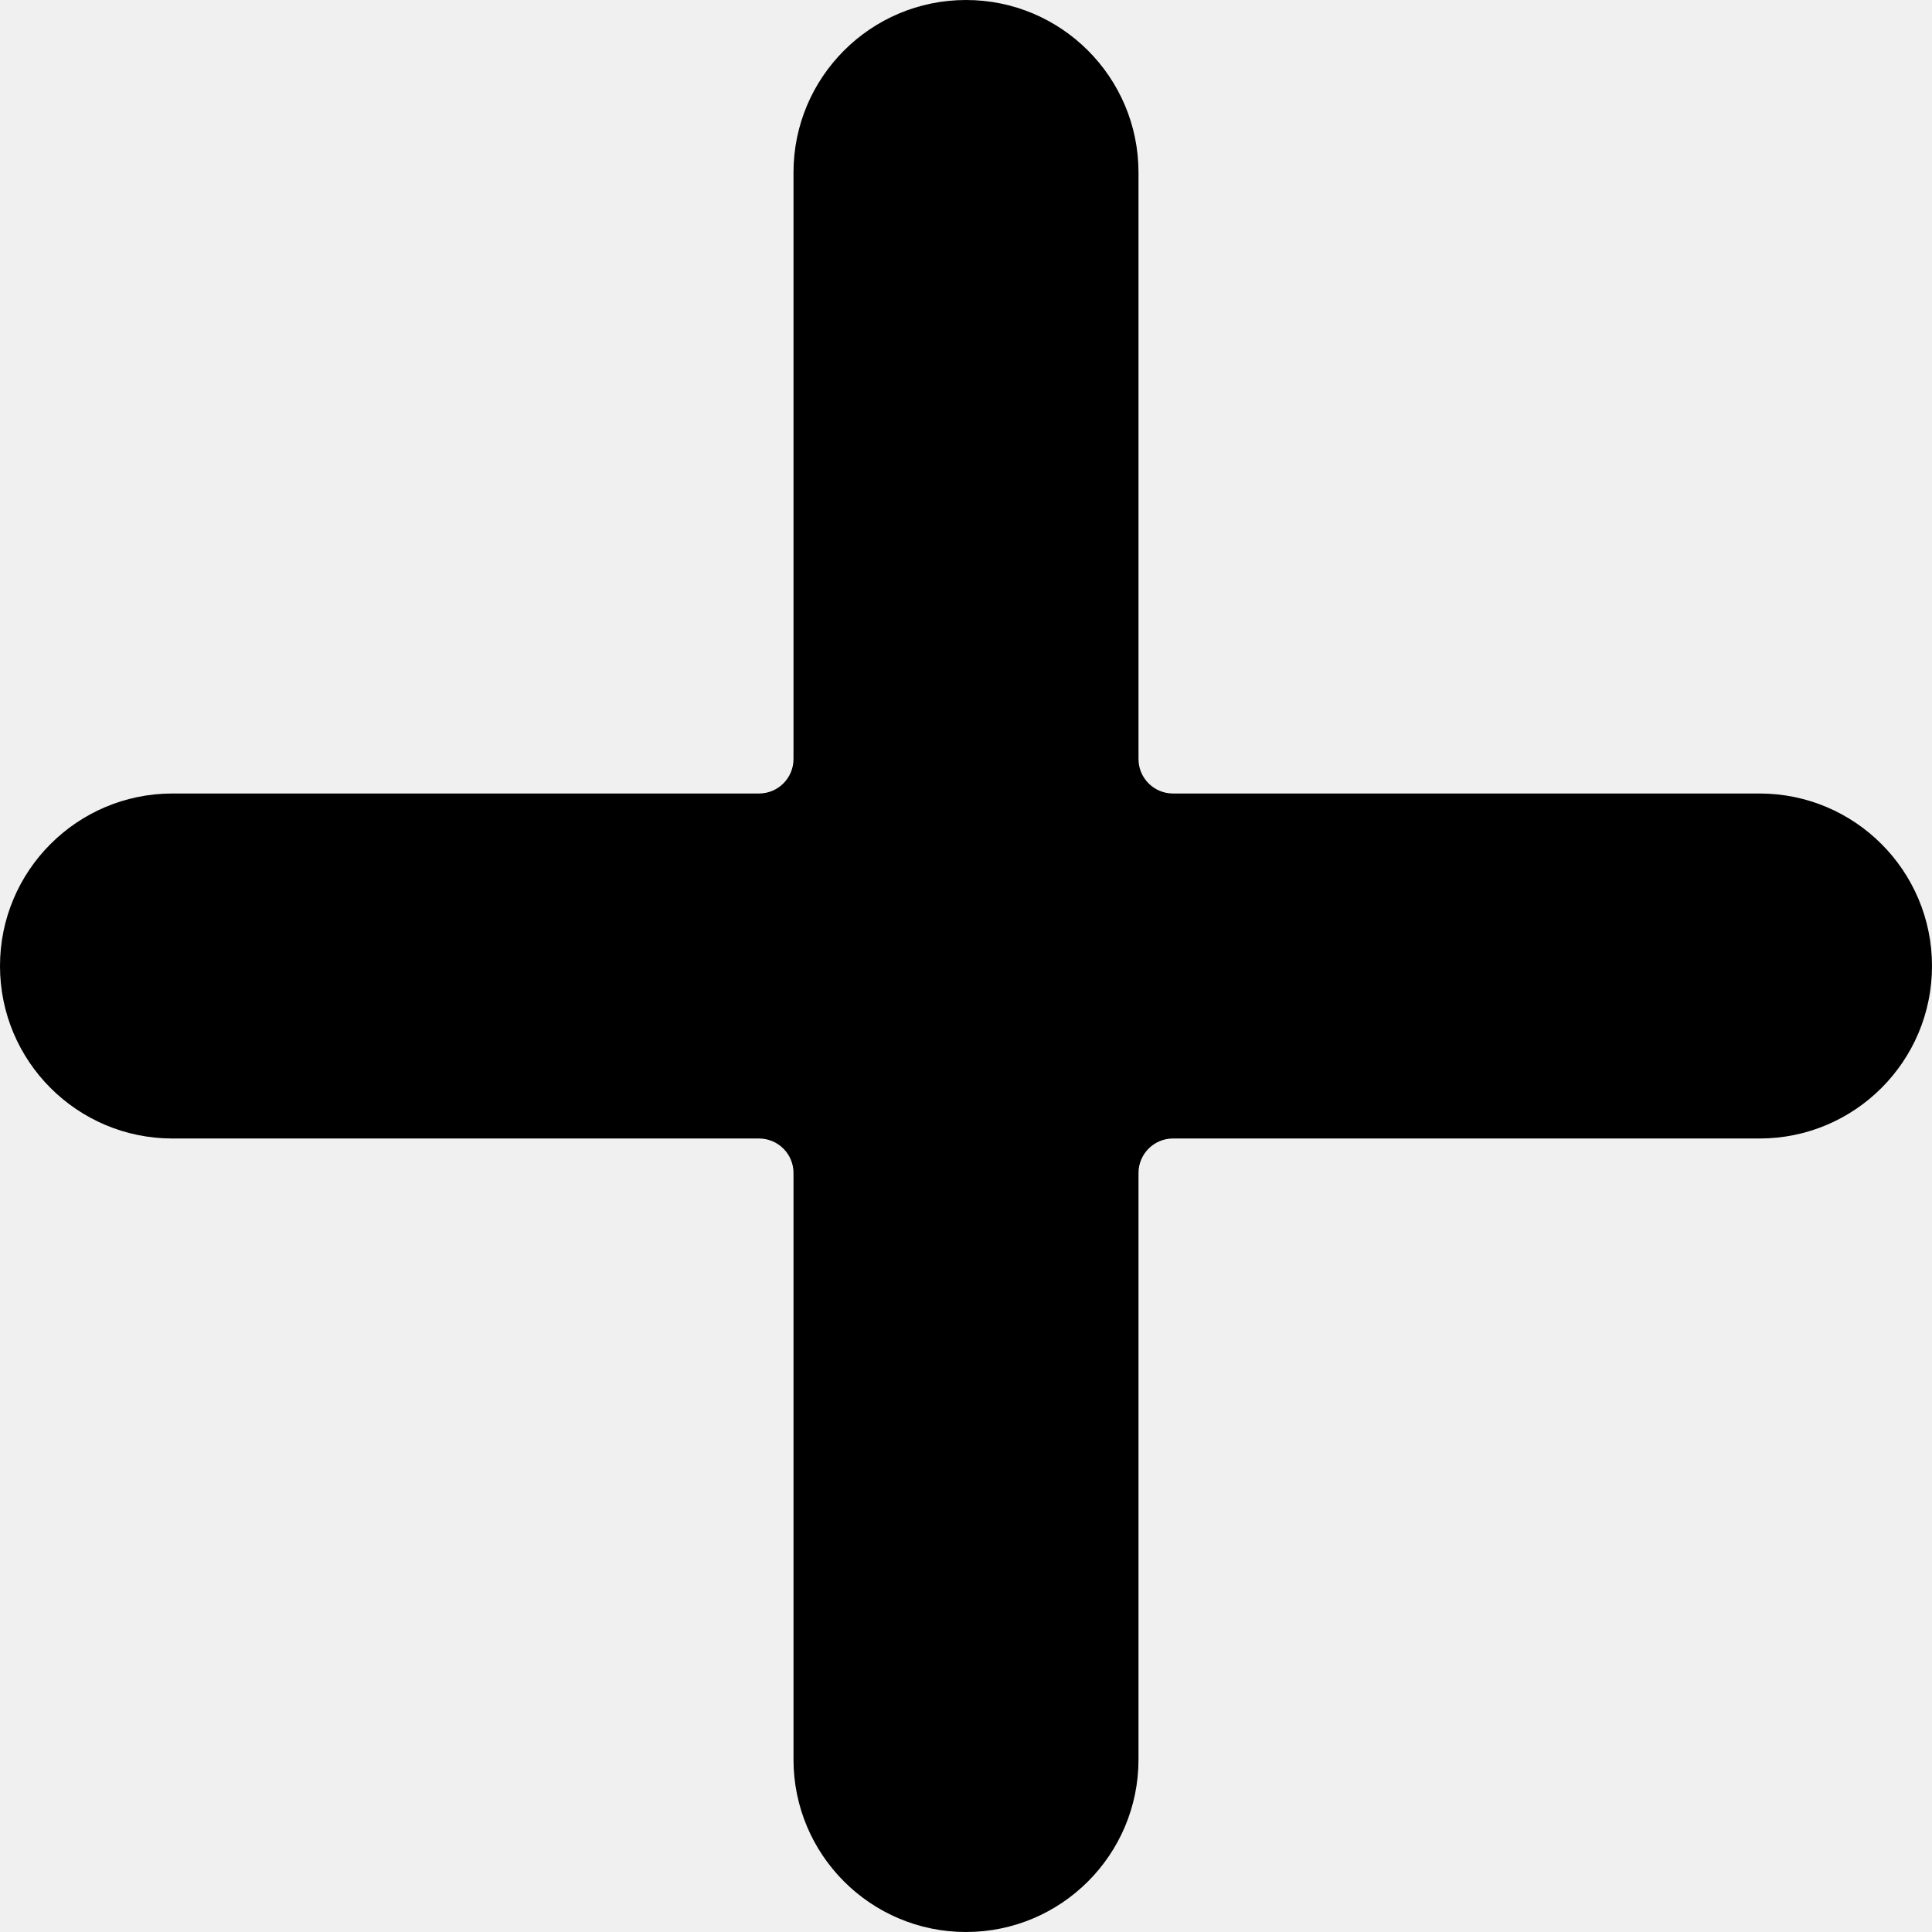
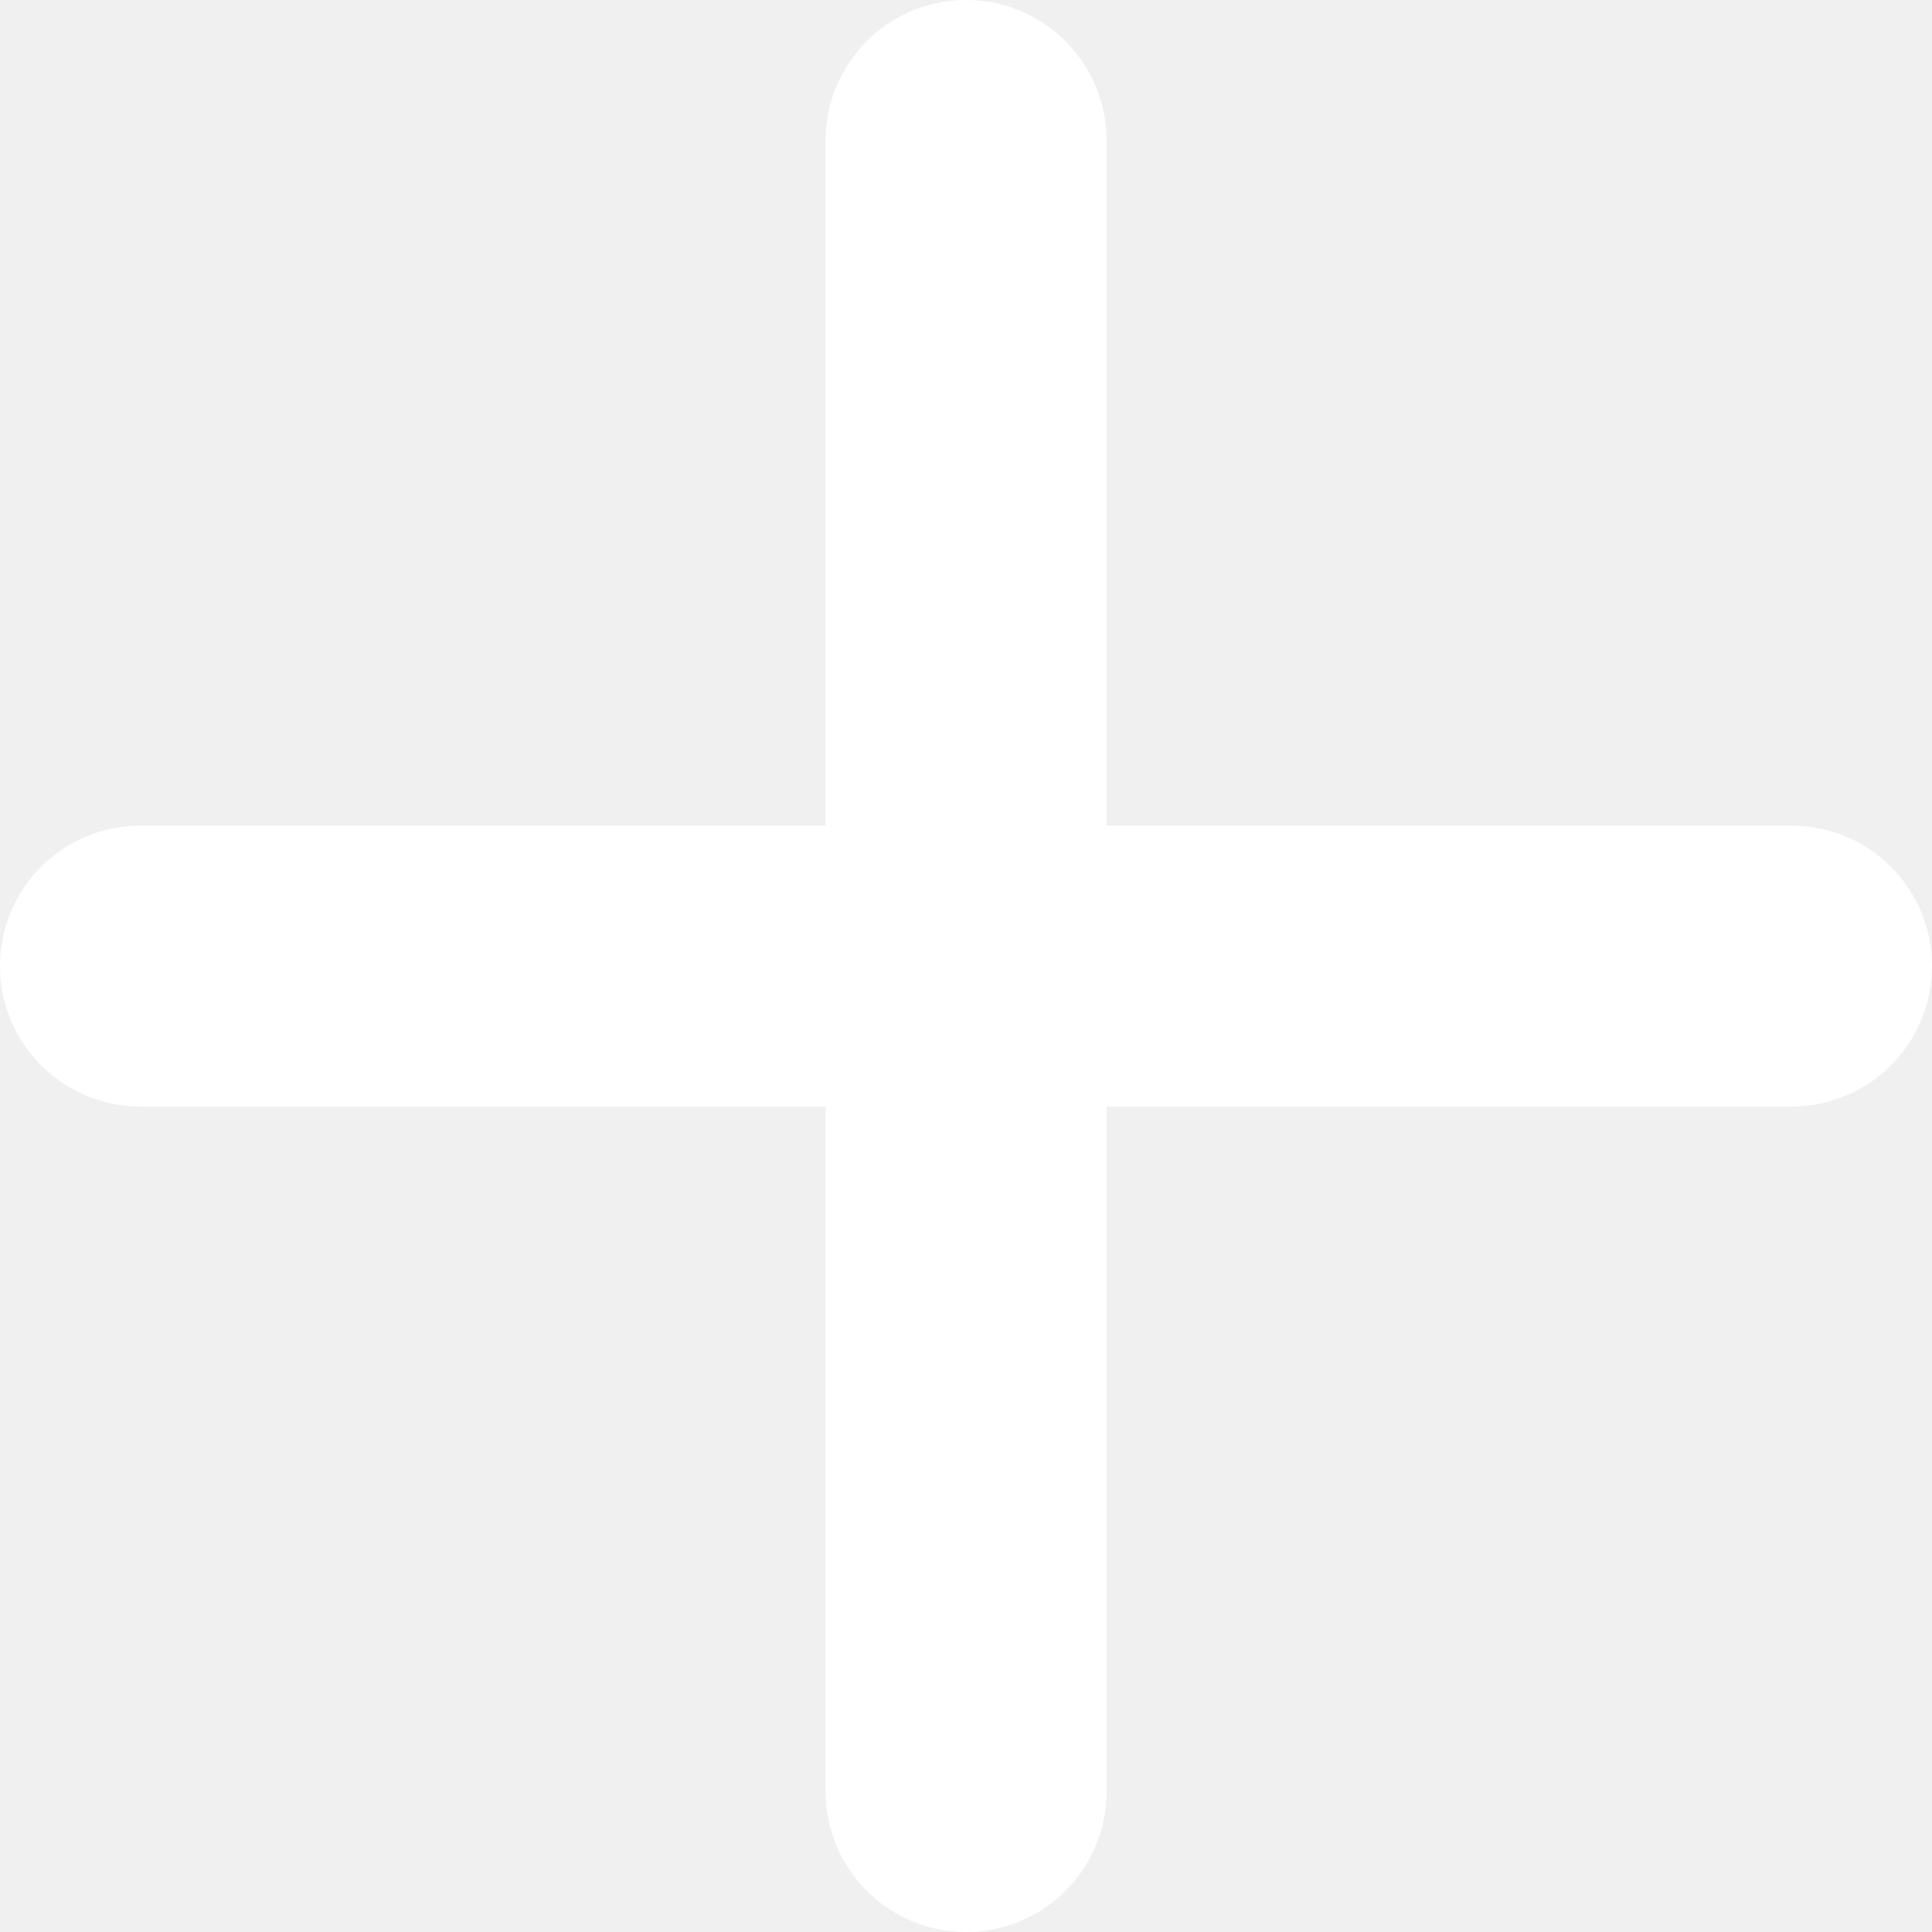
- <svg xmlns="http://www.w3.org/2000/svg" height="448pt" viewBox="0 0 448 448" width="448pt">
-   <path d="m408 184h-136c-4.418 0-8-3.582-8-8v-136c0-22.09-17.91-40-40-40s-40 17.91-40 40v136c0 4.418-3.582 8-8 8h-136c-22.09 0-40 17.91-40 40s17.91 40 40 40h136c4.418 0 8 3.582 8 8v136c0 22.09 17.91 40 40 40s40-17.91 40-40v-136c0-4.418 3.582-8 8-8h136c22.09 0 40-17.91 40-40s-17.91-40-40-40zm0 0" />
+ <svg xmlns="http://www.w3.org/2000/svg" width="13.755" height="13.755" viewBox="0 0 13.755 13.755">
+   <g id="Grupo_85" data-name="Grupo 85" transform="translate(1 1)">
+     <line id="Línea_12" data-name="Línea 12" x2="11.755" transform="translate(0 5.878)" fill="none" stroke="#fff" stroke-linecap="round" stroke-width="2" />
+     <line id="Línea_13" data-name="Línea 13" x2="11.755" transform="translate(5.878) rotate(90)" fill="none" stroke="#fff" stroke-linecap="round" stroke-width="2" />
+   </g>
</svg>
